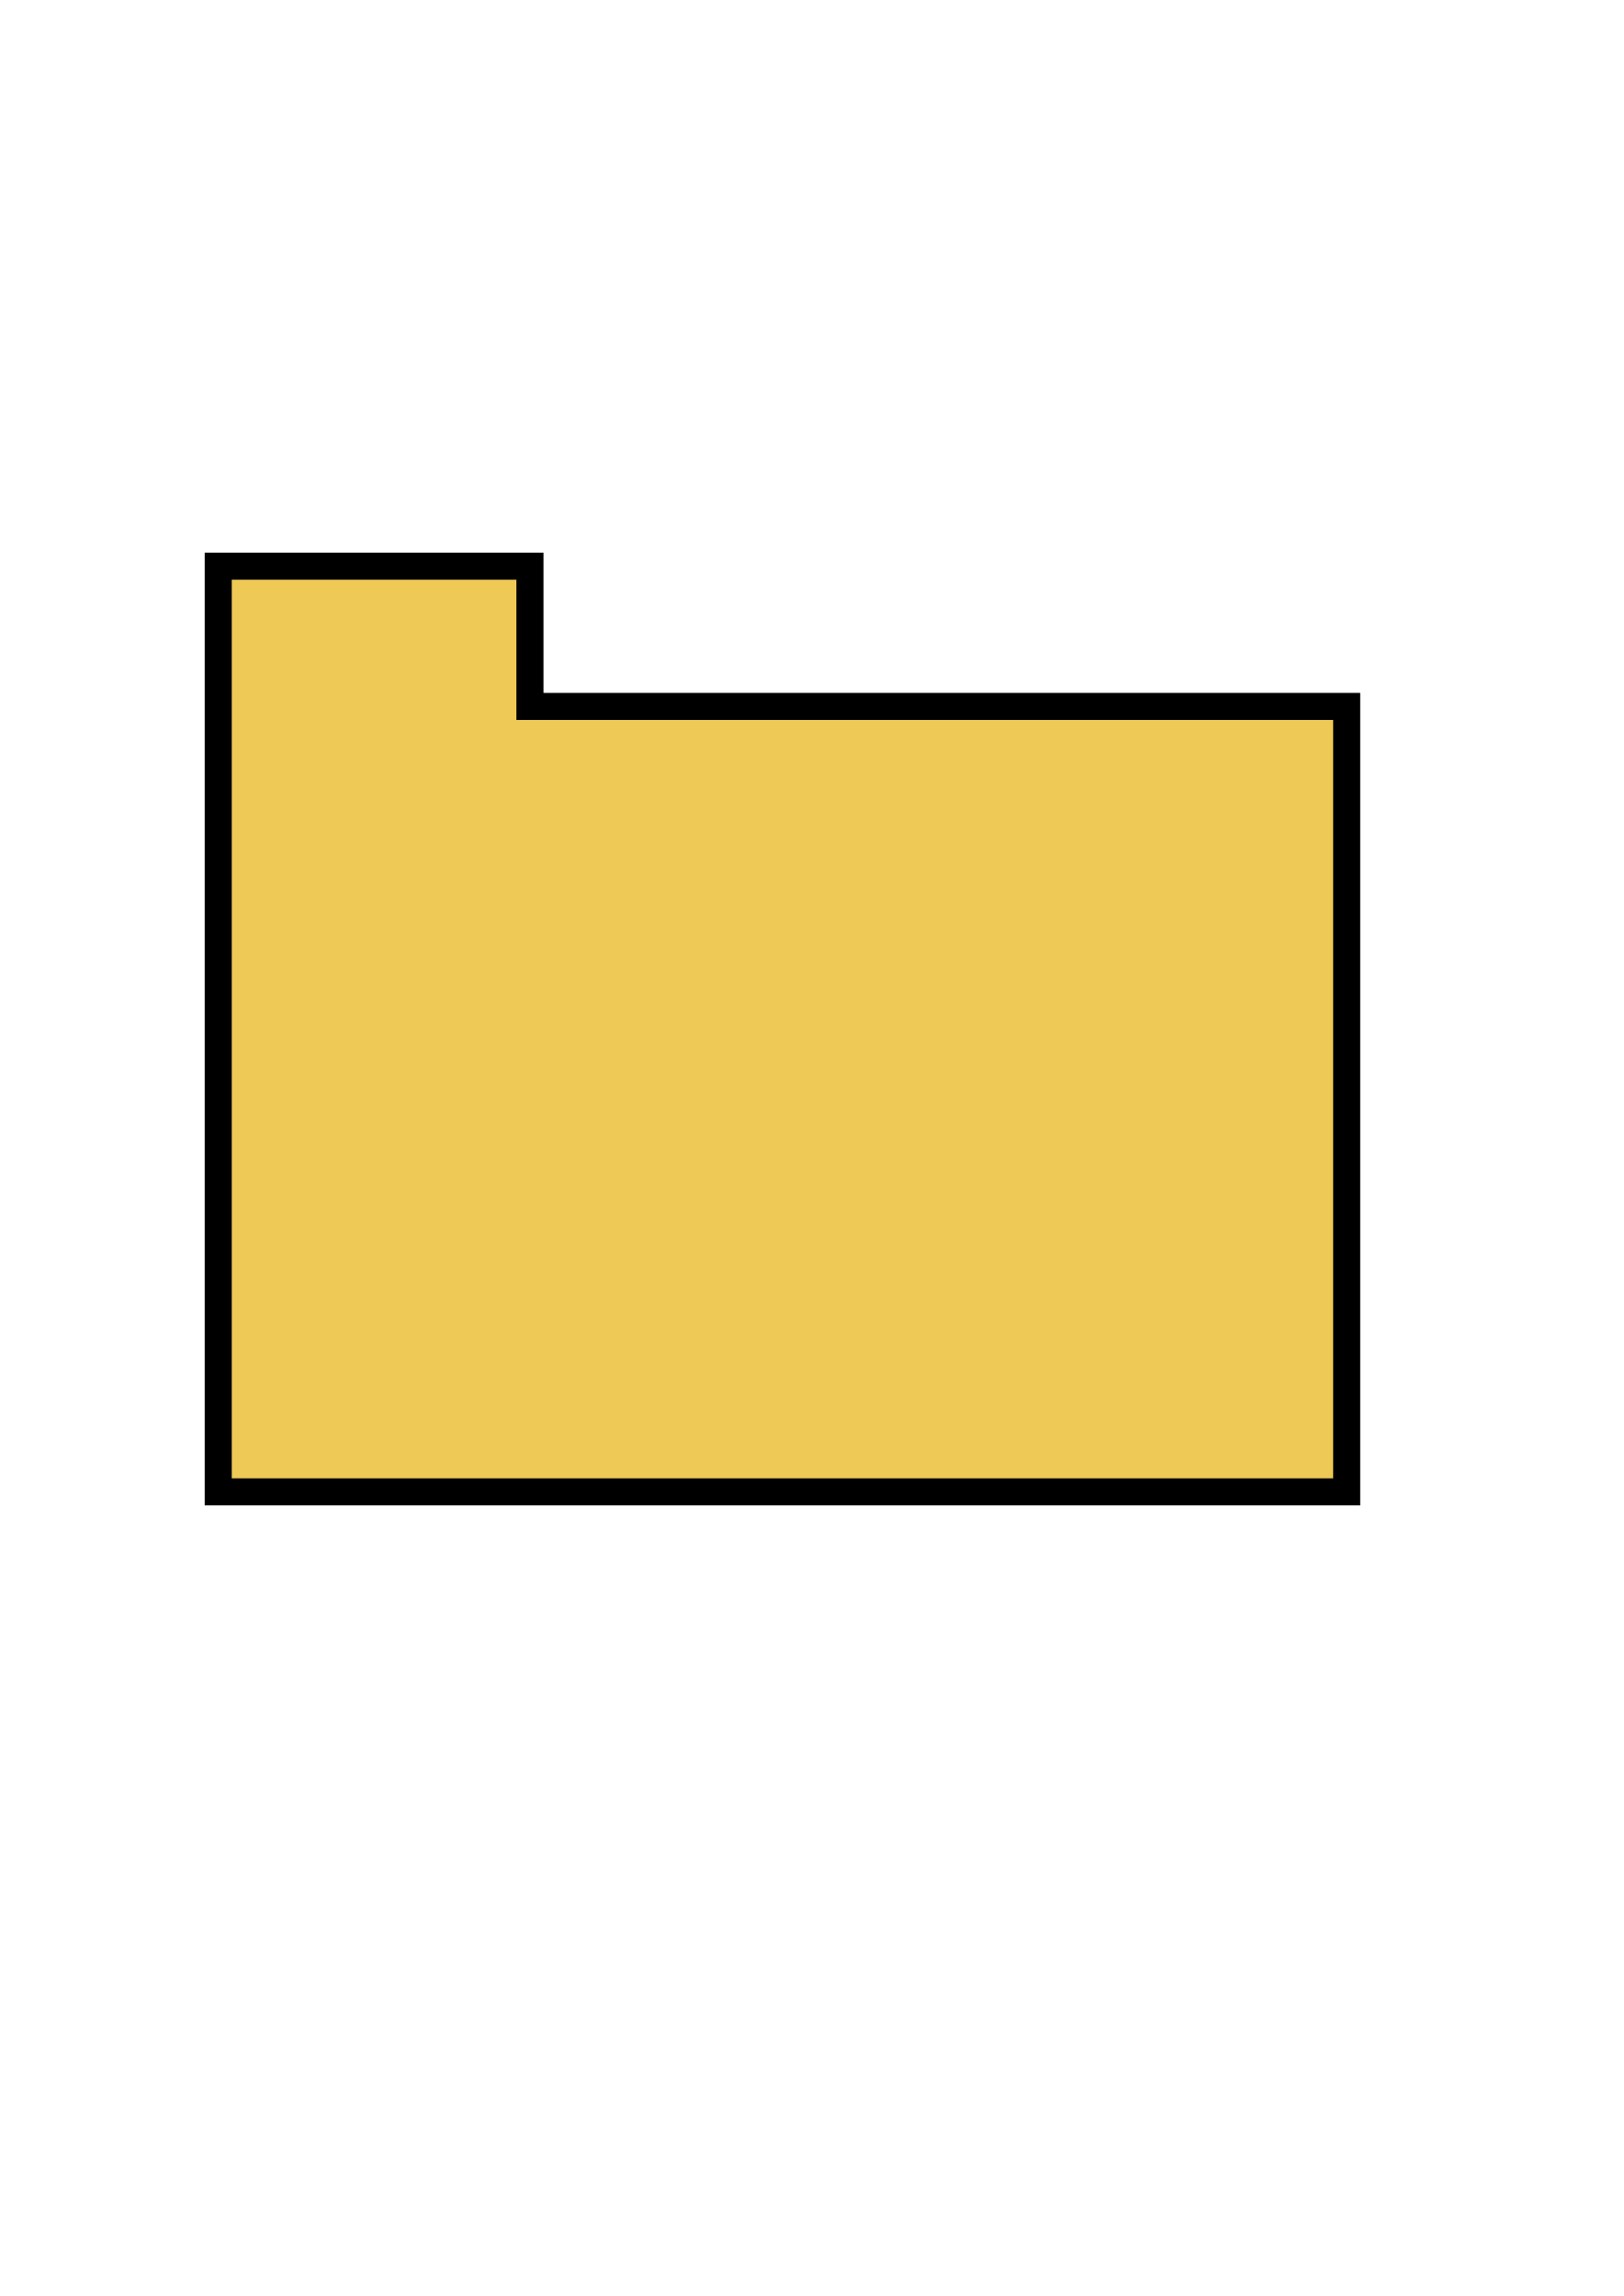
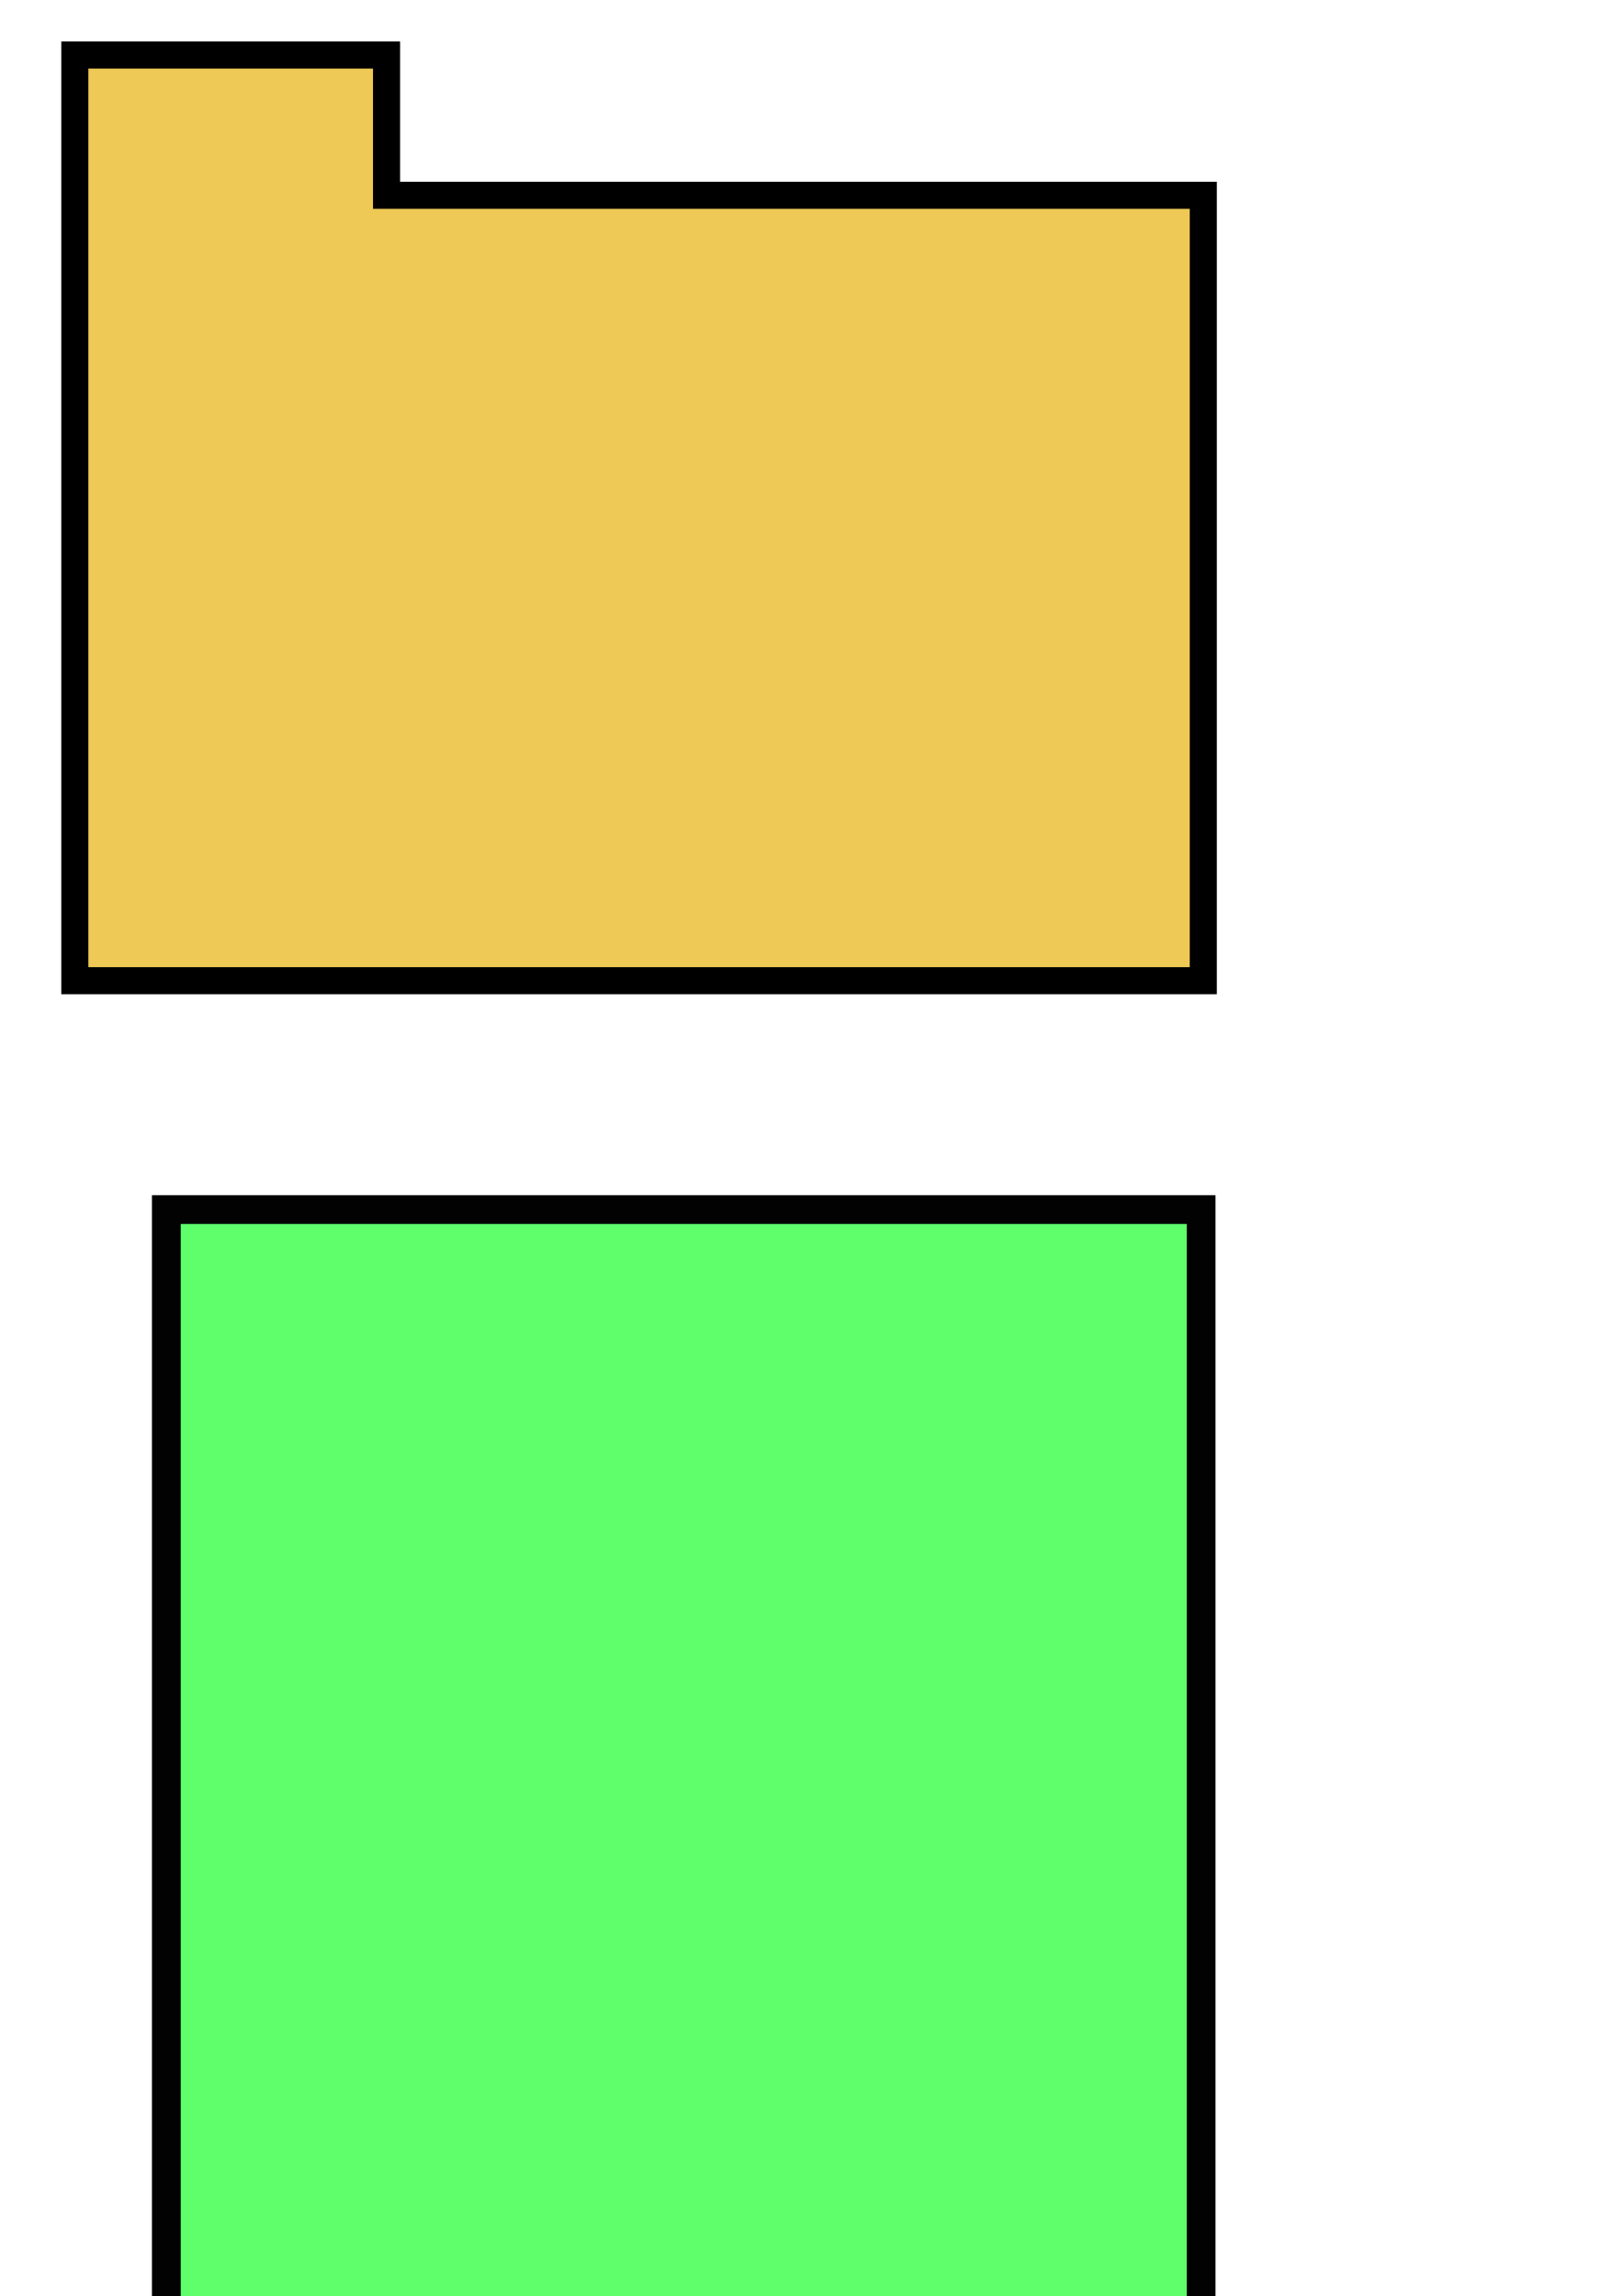
<svg xmlns="http://www.w3.org/2000/svg" width="210mm" height="297mm" viewBox="0 0 744.094 1052.362" id="svg2" version="1.1">
  <defs id="defs4" />
  <g id="layer1">
-     <path style="fill:#edc855;fill-opacity:0.992;fill-rule:evenodd;stroke:#000000;stroke-width:12.4;stroke-linecap:butt;stroke-linejoin:miter;stroke-miterlimit:4;stroke-dasharray:none;stroke-opacity:1" d="m 100,259.505 0,424.286 517.143,0 0,-360 -374.286,0 0,-64.286 z" id="path4155" />
+     <path style="fill:#edc855;fill-opacity:0.992;fill-rule:evenodd;stroke:#000000;stroke-width:12.4;stroke-linecap:butt;stroke-linejoin:miter;stroke-miterlimit:4;stroke-dasharray:none;stroke-opacity:1" d="m 34.286,25.219 0,424.286 517.143,0 0,-360 -374.286,0 0,-64.286 z" id="path4155" />
+     <g id="g4190" transform="translate(1071.875,353.125)">
+       <rect y="201.281" x="-995.651" height="655.462" width="474.212" id="rect4188" style="color:#000000;display:inline;overflow:visible;visibility:visible;opacity:0.99;fill:#5dff6a;fill-opacity:0.992;fill-rule:nonzero;stroke:#000000;stroke-width:13.188;stroke-miterlimit:4;stroke-dasharray:none;stroke-opacity:1;marker:none;enable-background:accumulate" />
+       <flowRoot transform="translate(-1040.625,-221.875)" style="font-style:normal;font-weight:normal;font-size:40px;line-height:125%;font-family:Sans;letter-spacing:0px;word-spacing:0px;fill:#000000;fill-opacity:1;stroke:none;stroke-width:1px;stroke-linecap:butt;stroke-linejoin:miter;stroke-opacity:1" id="flowRoot4178" xml:space="preserve">
+         <flowRegion id="flowRegion4180">
+           <rect y="433.166" x="59.464" height="629.643" width="443.571" id="rect4182" />
+         </flowRegion>
+         <flowPara style="font-style:normal;font-variant:normal;font-weight:normal;font-stretch:normal;font-size:50px;font-family:'Times New Roman';-inkscape-font-specification:'Times New Roman, ';text-align:center;text-anchor:middle" id="flowPara4184">We the people of the United States, in order to form a more perfect union, establish justice, insure domestic tranquility, provide for the common defense, promote the general welfare, and secure the blessings of liberty to ourselves and our posterity, do ordain and establish this Constitution for the United States of ...</flowPara>
+         <flowPara style="font-style:normal;font-variant:normal;font-weight:normal;font-stretch:normal;font-size:50px;font-family:'Times New Roman';-inkscape-font-specification:'Times New Roman, ';text-align:center;text-anchor:middle" id="flowPara4186" />
+       </flowRoot>
+     </g>
  </g>
</svg>
